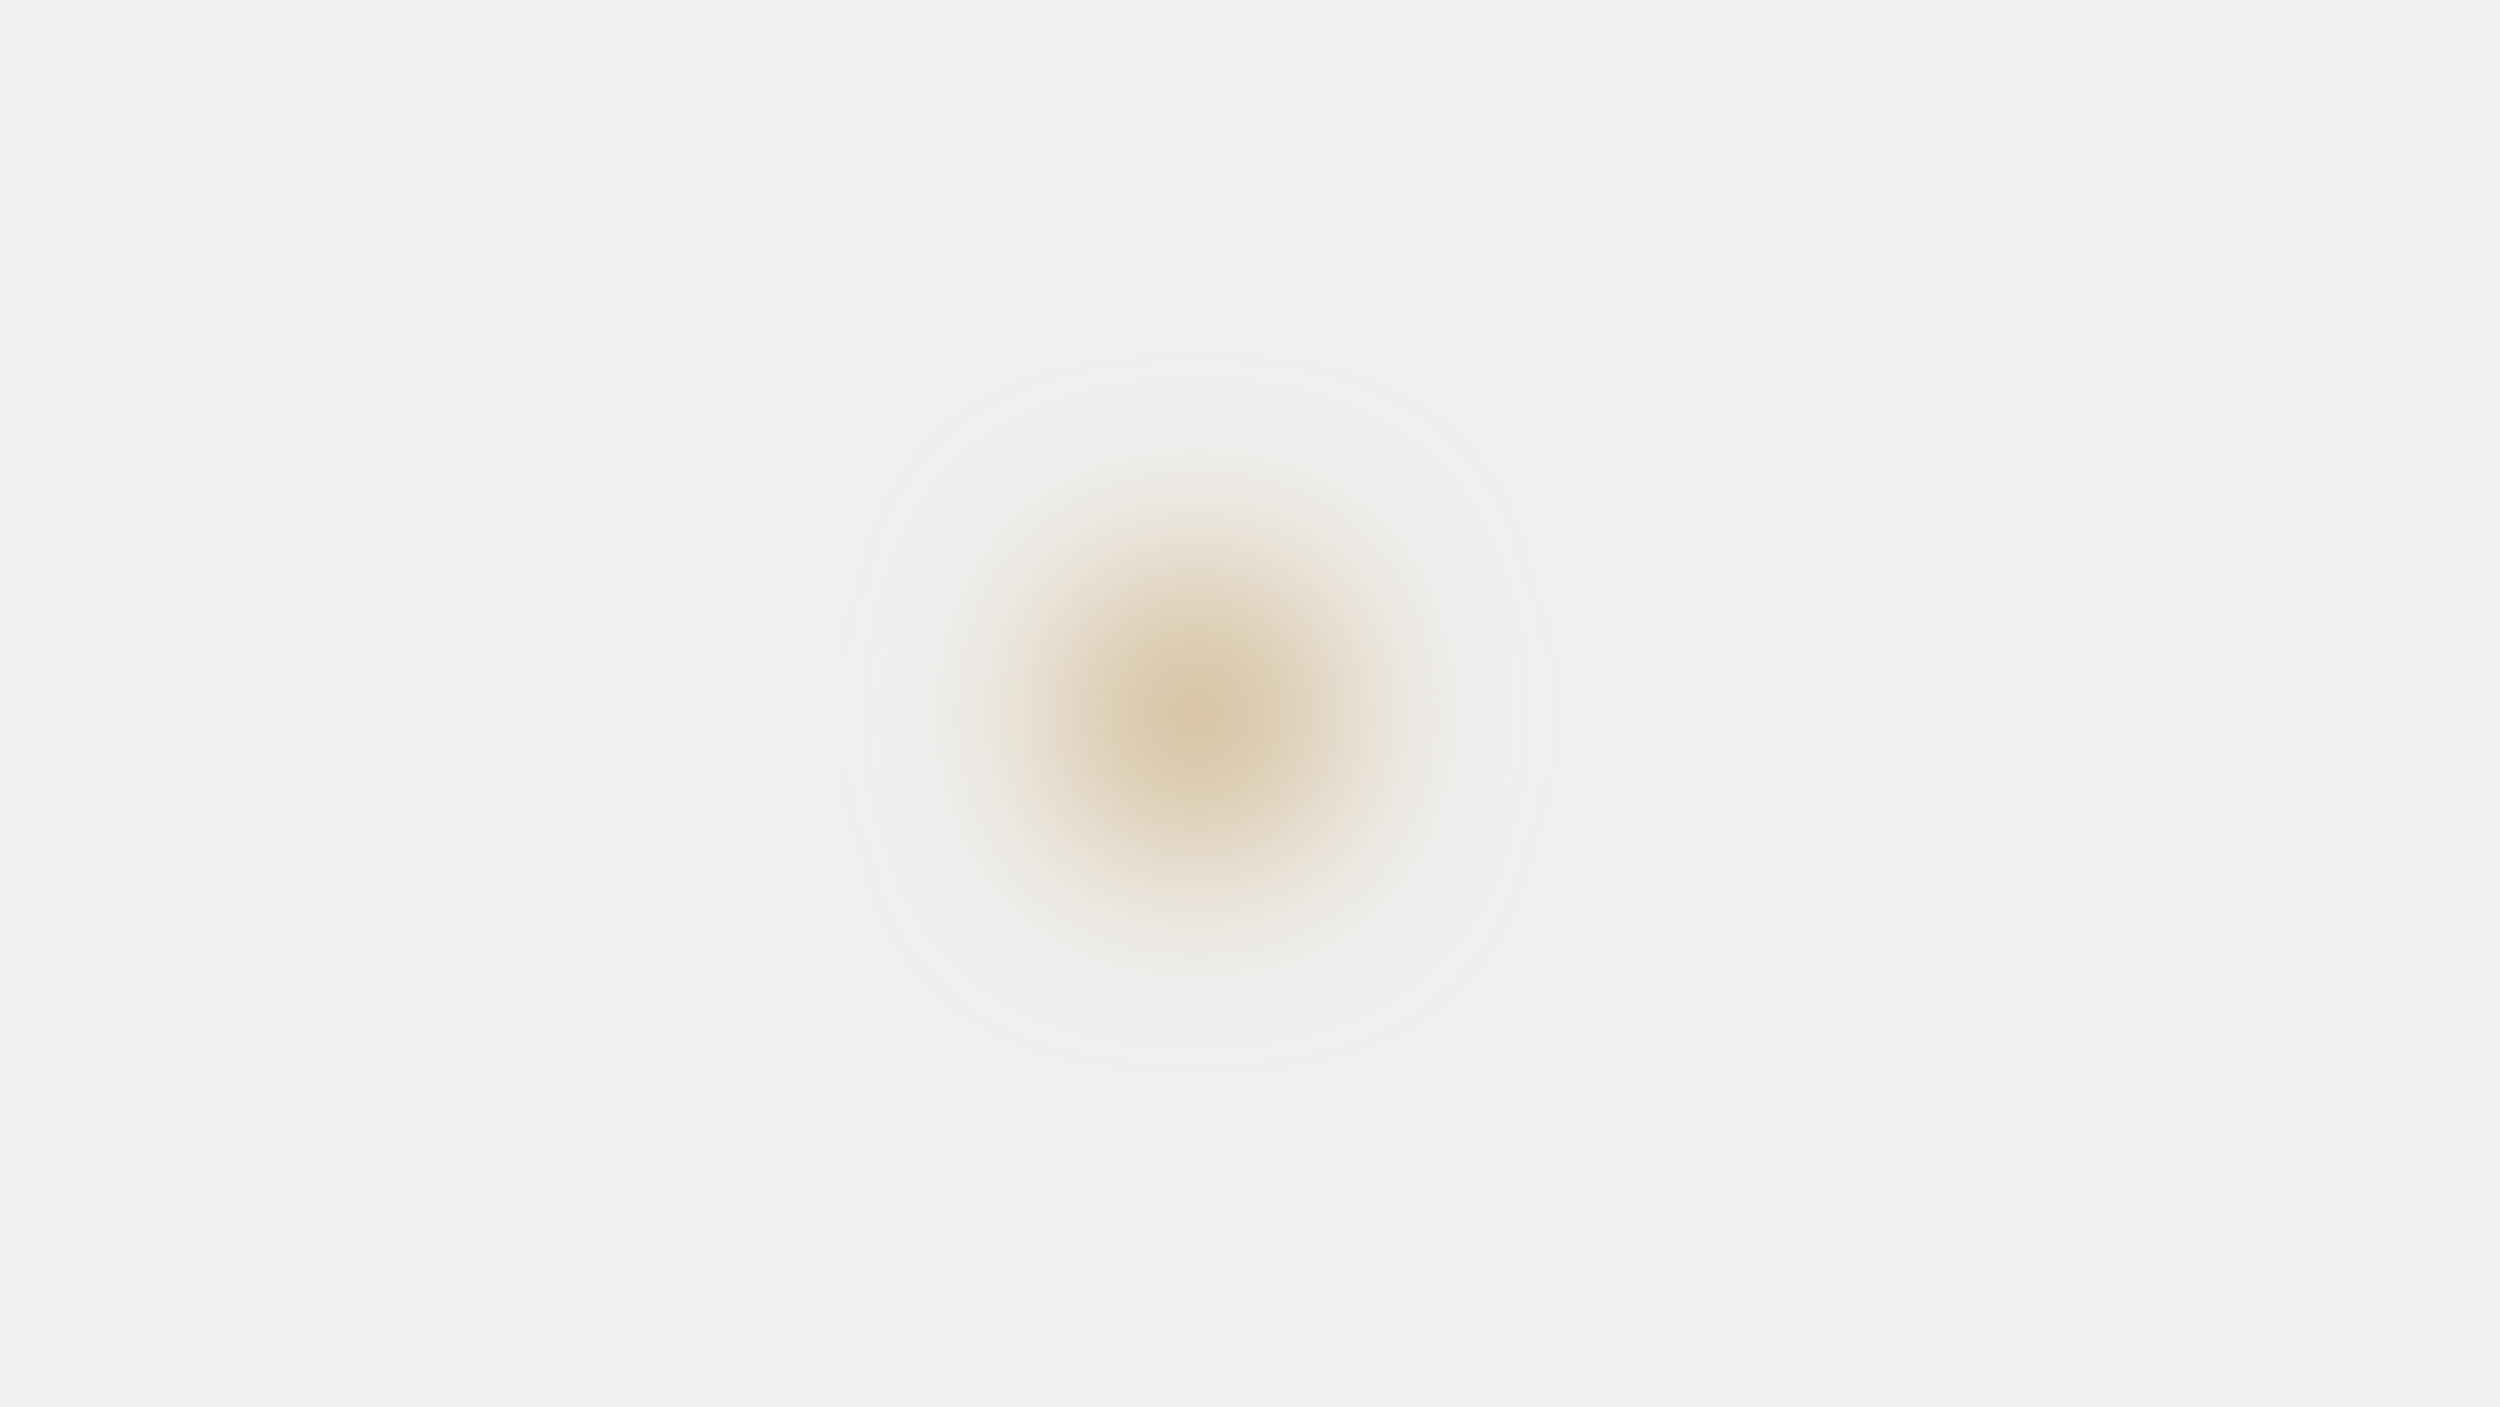
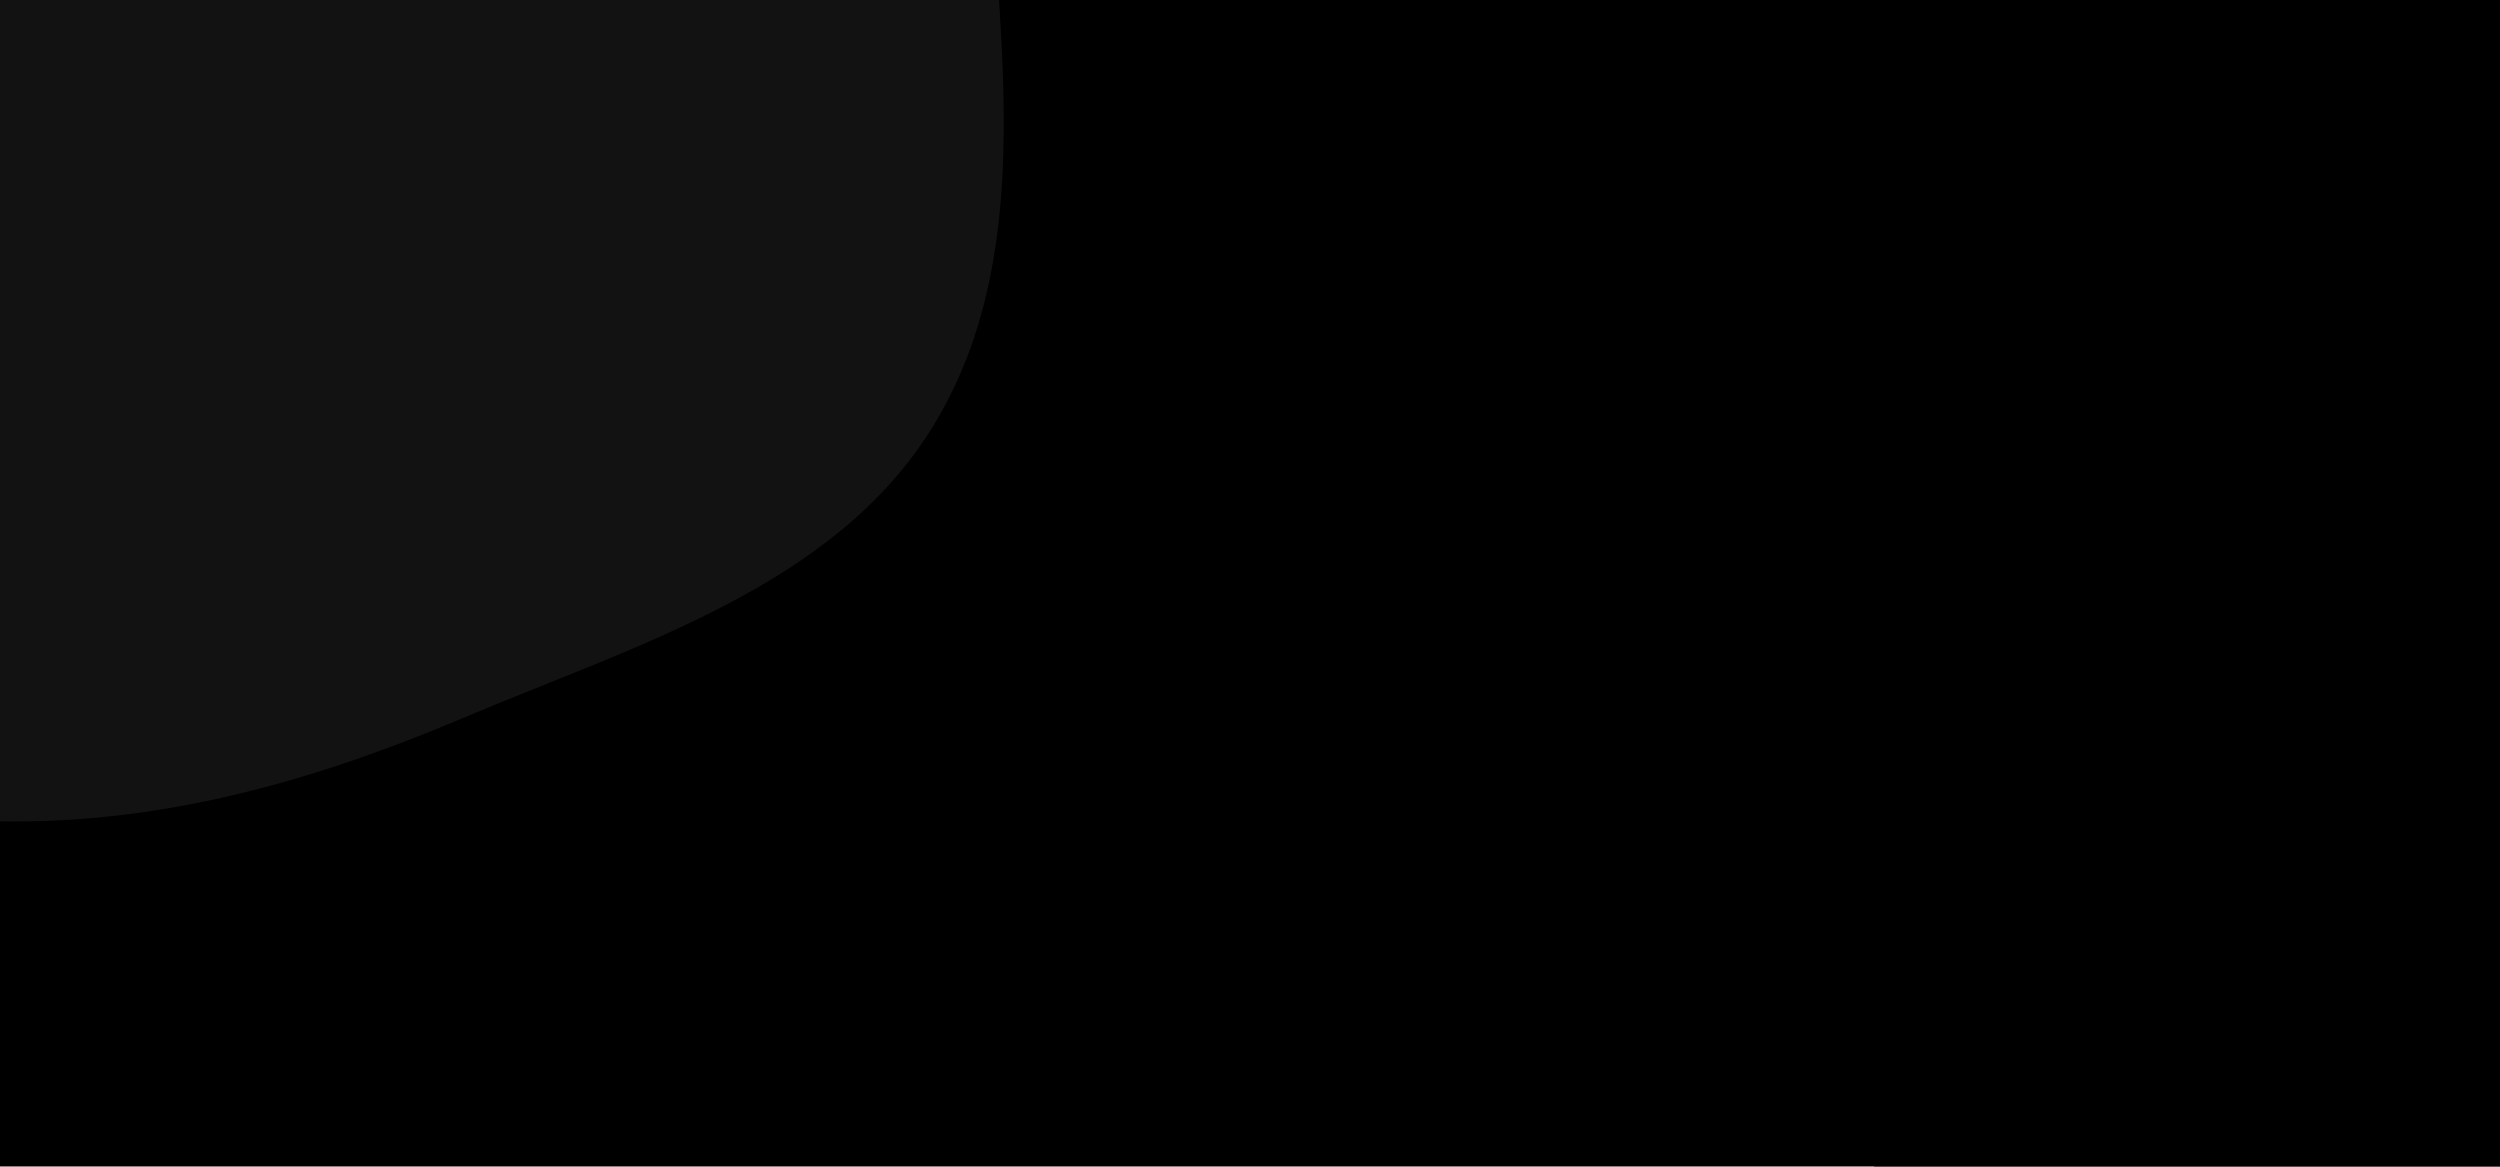
- <svg xmlns="http://www.w3.org/2000/svg" version="1.1" viewBox="0 0 800 450">
+ <svg xmlns="http://www.w3.org/2000/svg" version="1.1" width="1200" height="560" preserveAspectRatio="none" viewBox="0 0 1200 560">
+   <g mask="url(&quot;#SvgjsMask1009&quot;)" fill="none">
+     <rect width="1200" height="560" x="0" y="0" fill="rgba(0, 0,0, 1)" />
+     <path d="M0,394.232C77.242,395.623,150.508,375.016,221.646,344.888C305.054,309.563,400.565,281.779,447.888,204.544C496.614,125.018,480.122,24.849,474.787,-68.264C468.993,-169.402,481.48,-283.162,415.54,-360.067C349.555,-437.024,235.423,-443.313,136.046,-463.332C44.437,-481.786,-53.098,-509.619,-138.496,-471.674C-221.156,-434.946,-254.066,-339.412,-307.348,-266.319C-355.669,-200.032,-418.402,-142.762,-436.574,-62.77C-455.534,20.693,-451.692,112.451,-410.426,187.435C-370.264,260.415,-290.966,299.512,-216.574,336.995C-148.512,371.288,-76.201,392.86,0,394.232" fill="#121212" />
+     <path d="M1200 839.36C1255.734 835.568 1311.45 835.92 1361.881 811.891 1416.968 785.643 1471.76 751.135 1499.371 696.718 1527.408 641.462 1529.849 574.551 1512.487 515.071 1496.196 459.26 1446.425 423.369 1407.087 380.558 1369.01 339.121 1338.516 287.58 1285.67 268.235 1231.439 248.383 1170.223 254.067 1116.026 274.012 1063.793 293.234 1025.73 335.348 989.197 377.338 952.597 419.405 915.651 462.898 904.207 517.471 892.367 573.932 904.242 631.802 924.507 685.814 945.886 742.794 970.155 805.299 1023.315 834.928 1075.839 864.202 1140.008 843.442 1200 839.36" fill="#000000" />
+   </g>
  <defs>
-     <filter id="bbblurry-filter" x="-100%" y="-100%" width="400%" height="400%" filterUnits="objectBoundingBox" primitiveUnits="userSpaceOnUse" color-interpolation-filters="sRGB">
-       <feGaussianBlur stdDeviation="34" x="0%" y="0%" width="100%" height="100%" in="SourceGraphic" edgeMode="none" result="blur" />
-     </filter>
+     <mask id="SvgjsMask1009">
+       <rect width="1200" height="560" fill="#ffffff" />
+     </mask>
  </defs>
-   <g filter="url(#bbblurry-filter)">
-     <ellipse rx="38" ry="39.5" cx="382.824" cy="228.25" fill="hsla(37, 45%, 57%, 1.00)" />
-   </g>
</svg>
